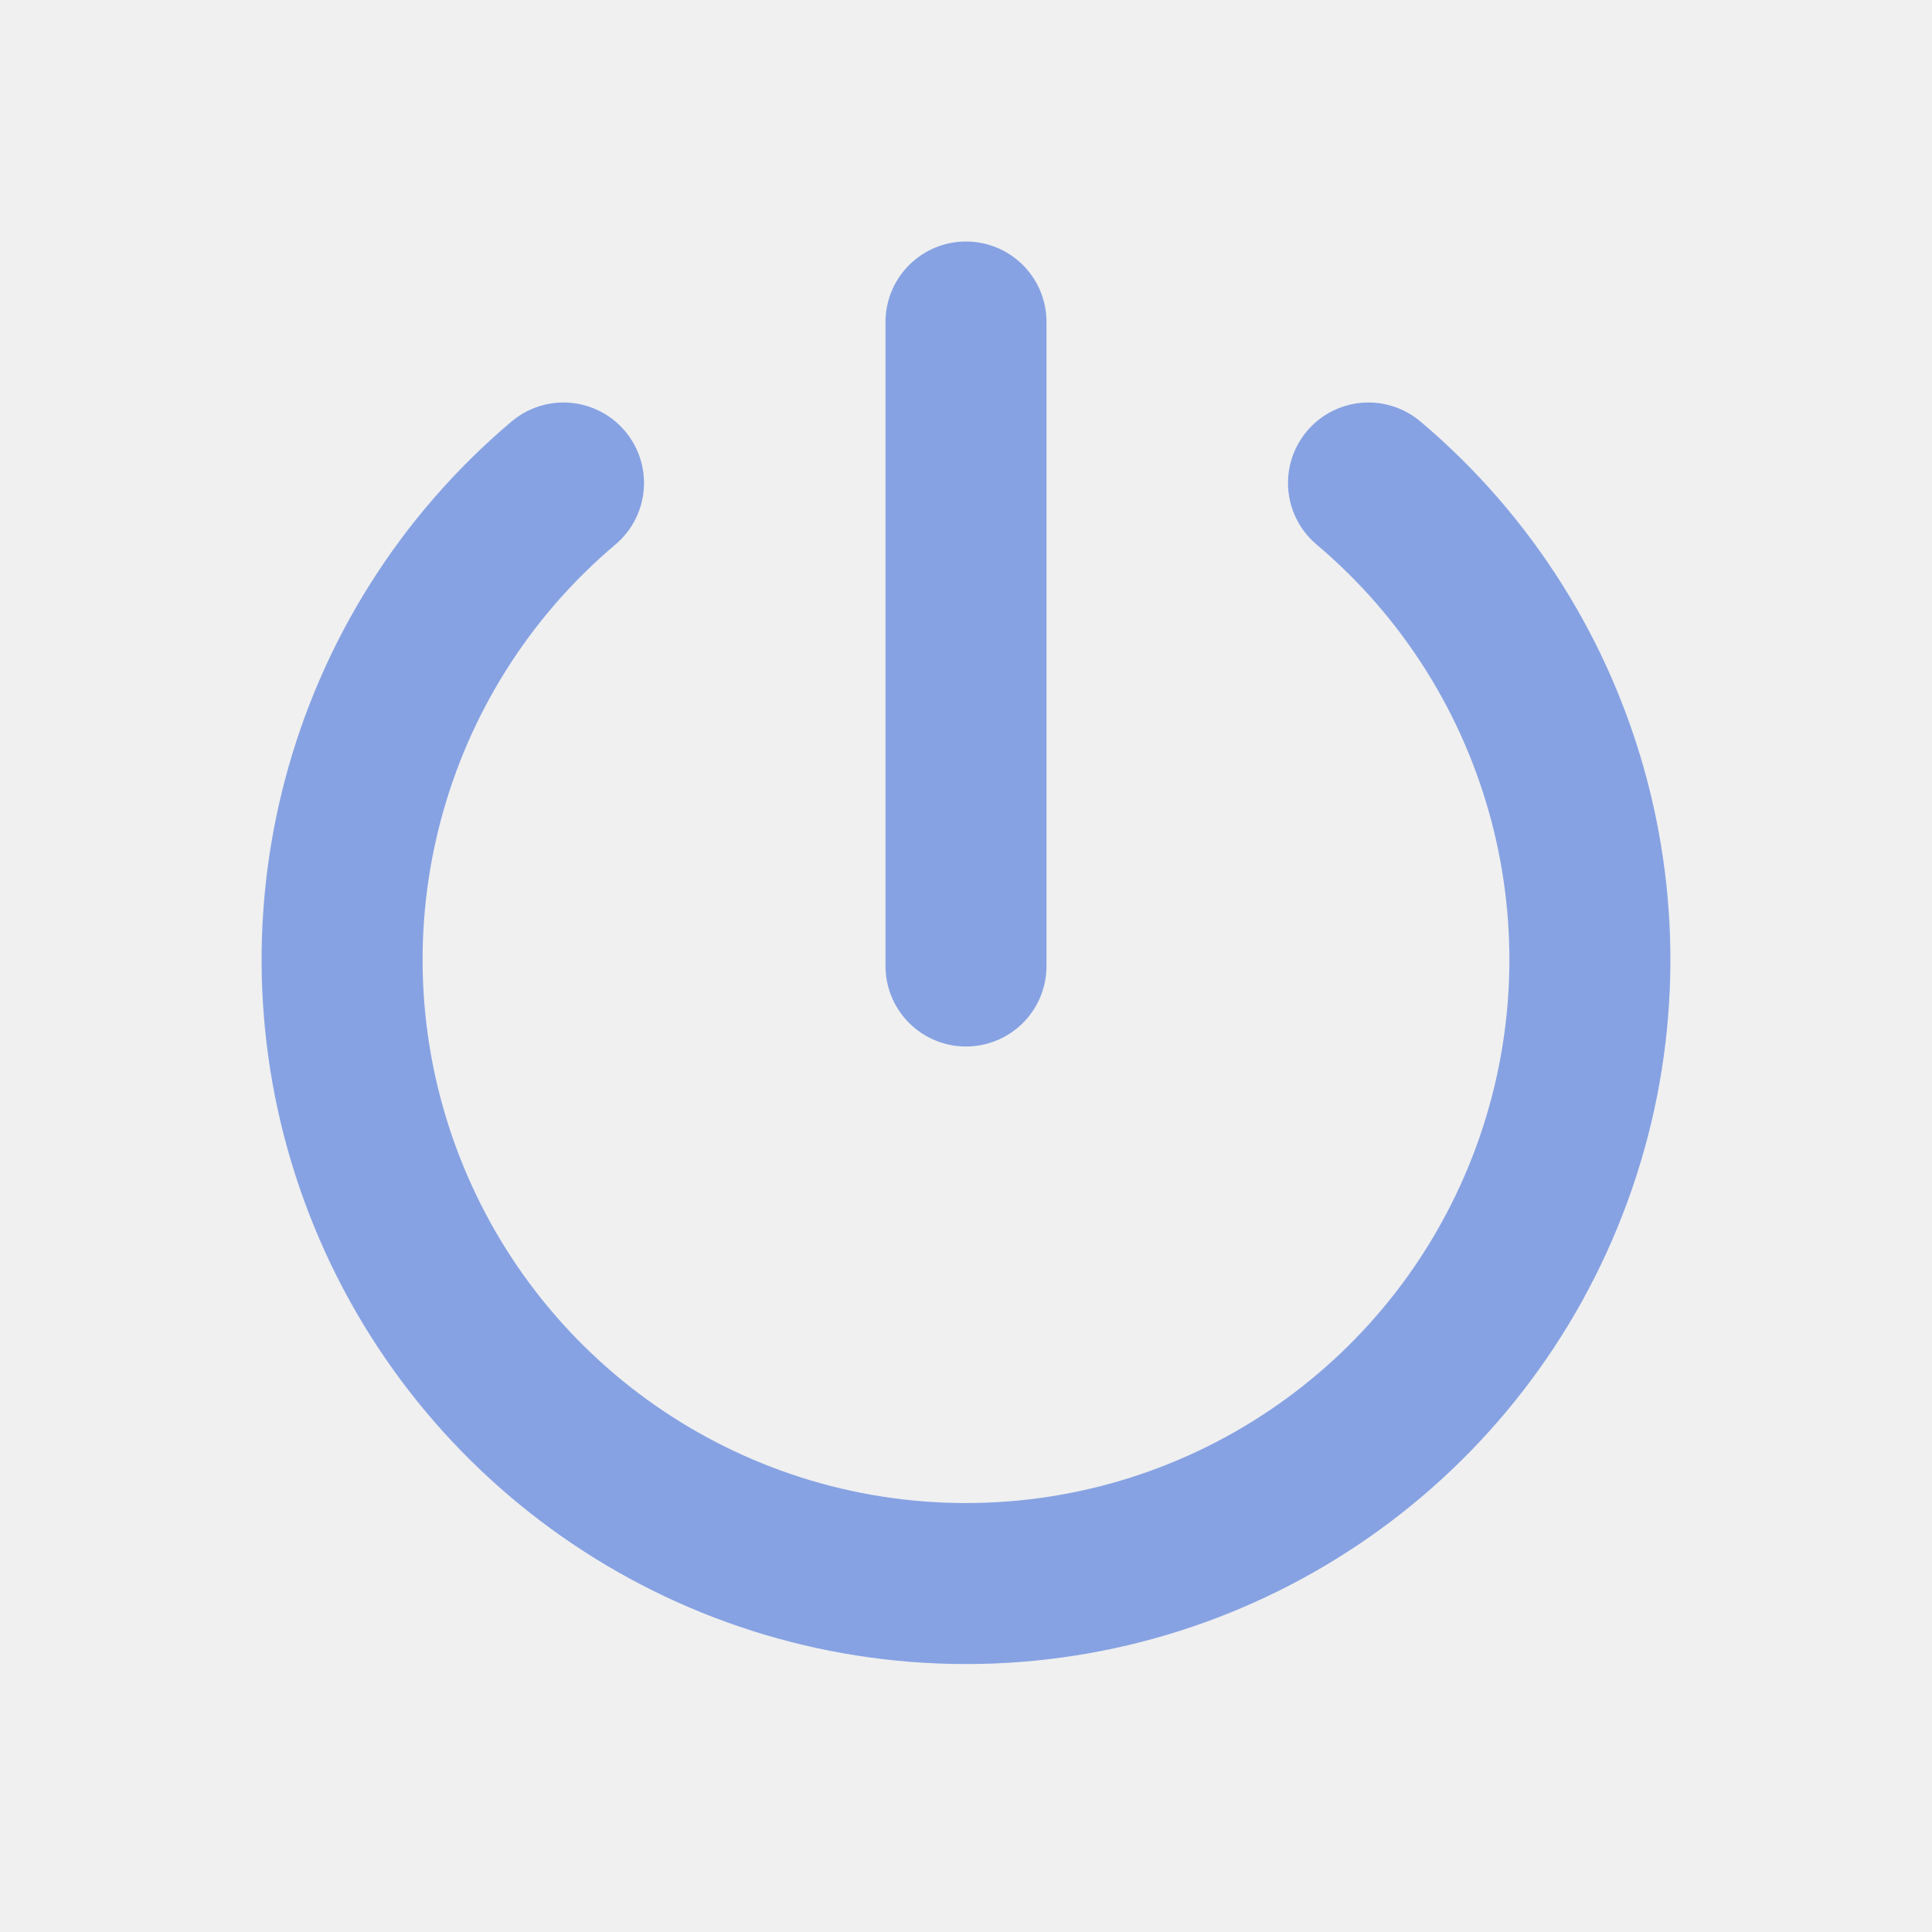
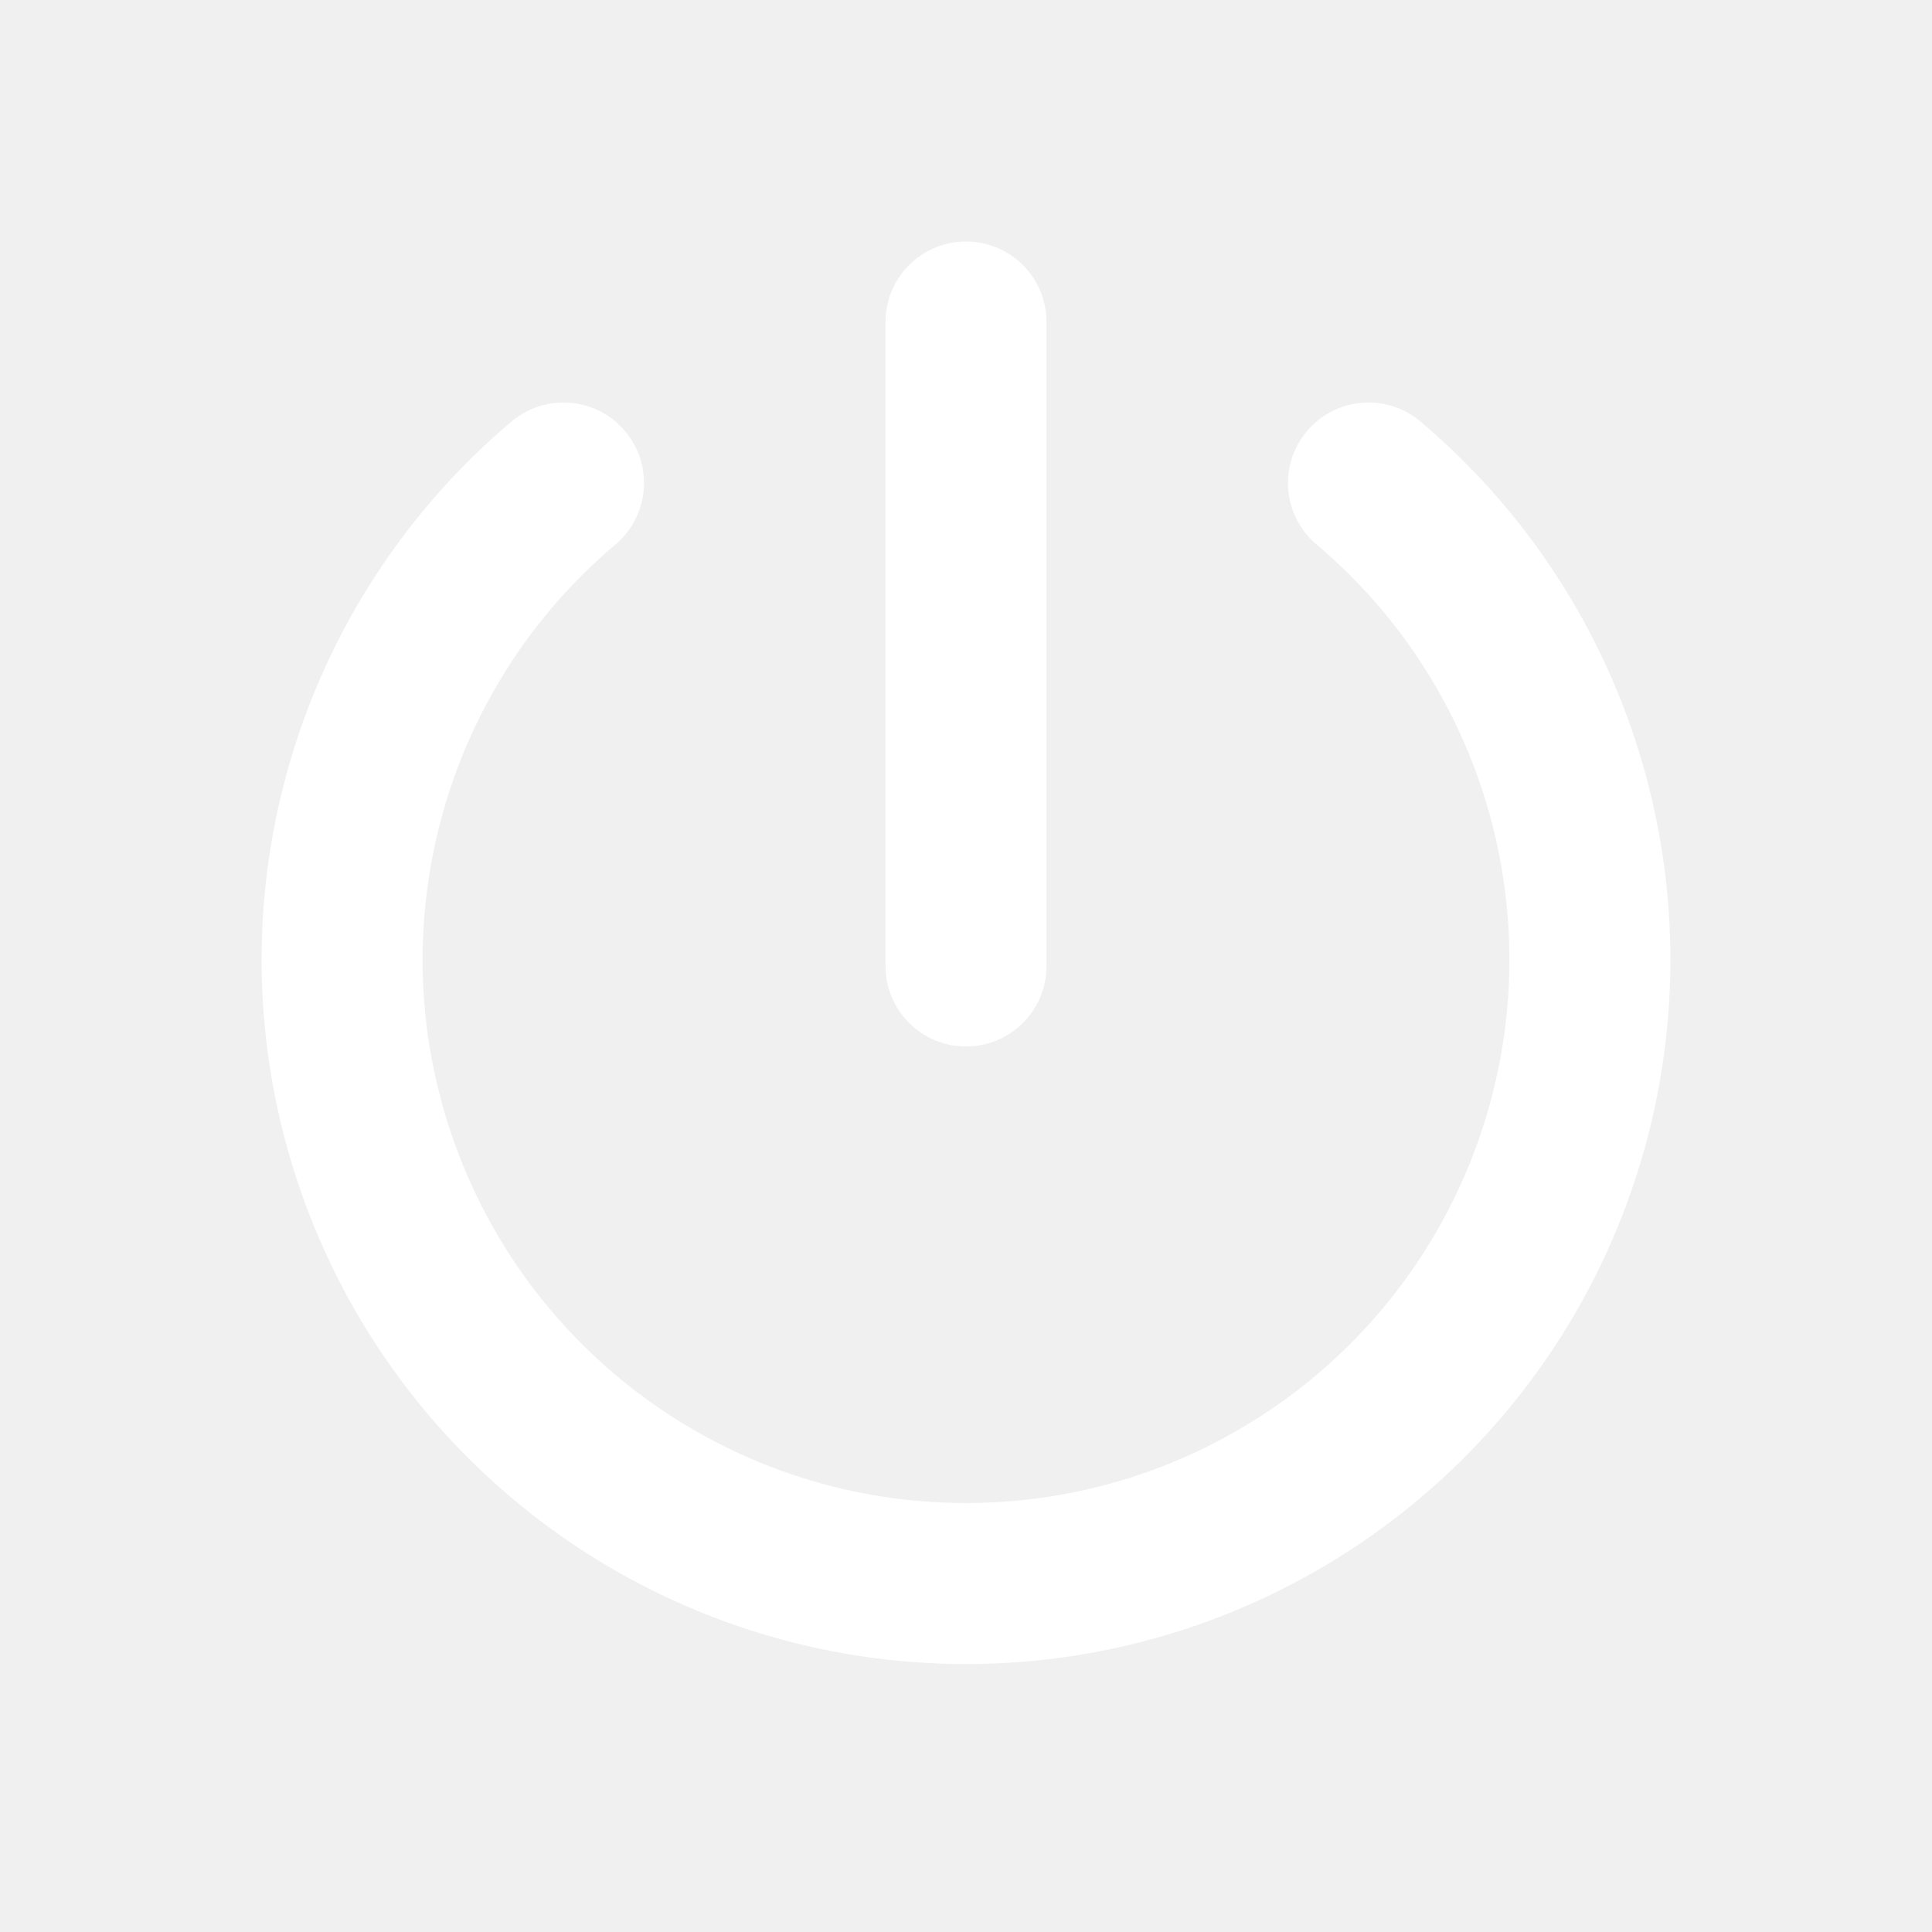
- <svg xmlns="http://www.w3.org/2000/svg" width="24" height="24" viewBox="0 0 24 24" fill="none" stroke="#86A2E3" stroke-width="2" stroke-linecap="round" stroke-linejoin="round" class="icon icon-tabler icons-tabler-outline icon-tabler-power">
+ <svg xmlns="http://www.w3.org/2000/svg" width="24" height="24" viewBox="0 0 24 24" fill="none" stroke="#ffffff" stroke-width="2" stroke-linecap="round" stroke-linejoin="round" class="icon icon-tabler icons-tabler-outline icon-tabler-power">
  <path stroke="none" d="M0 0h24v24H0z" fill="none" />
  <path d="M7 6a7.75 7.75 0 1 0 10 0" />
  <path d="M12 4l0 8" />
</svg>
